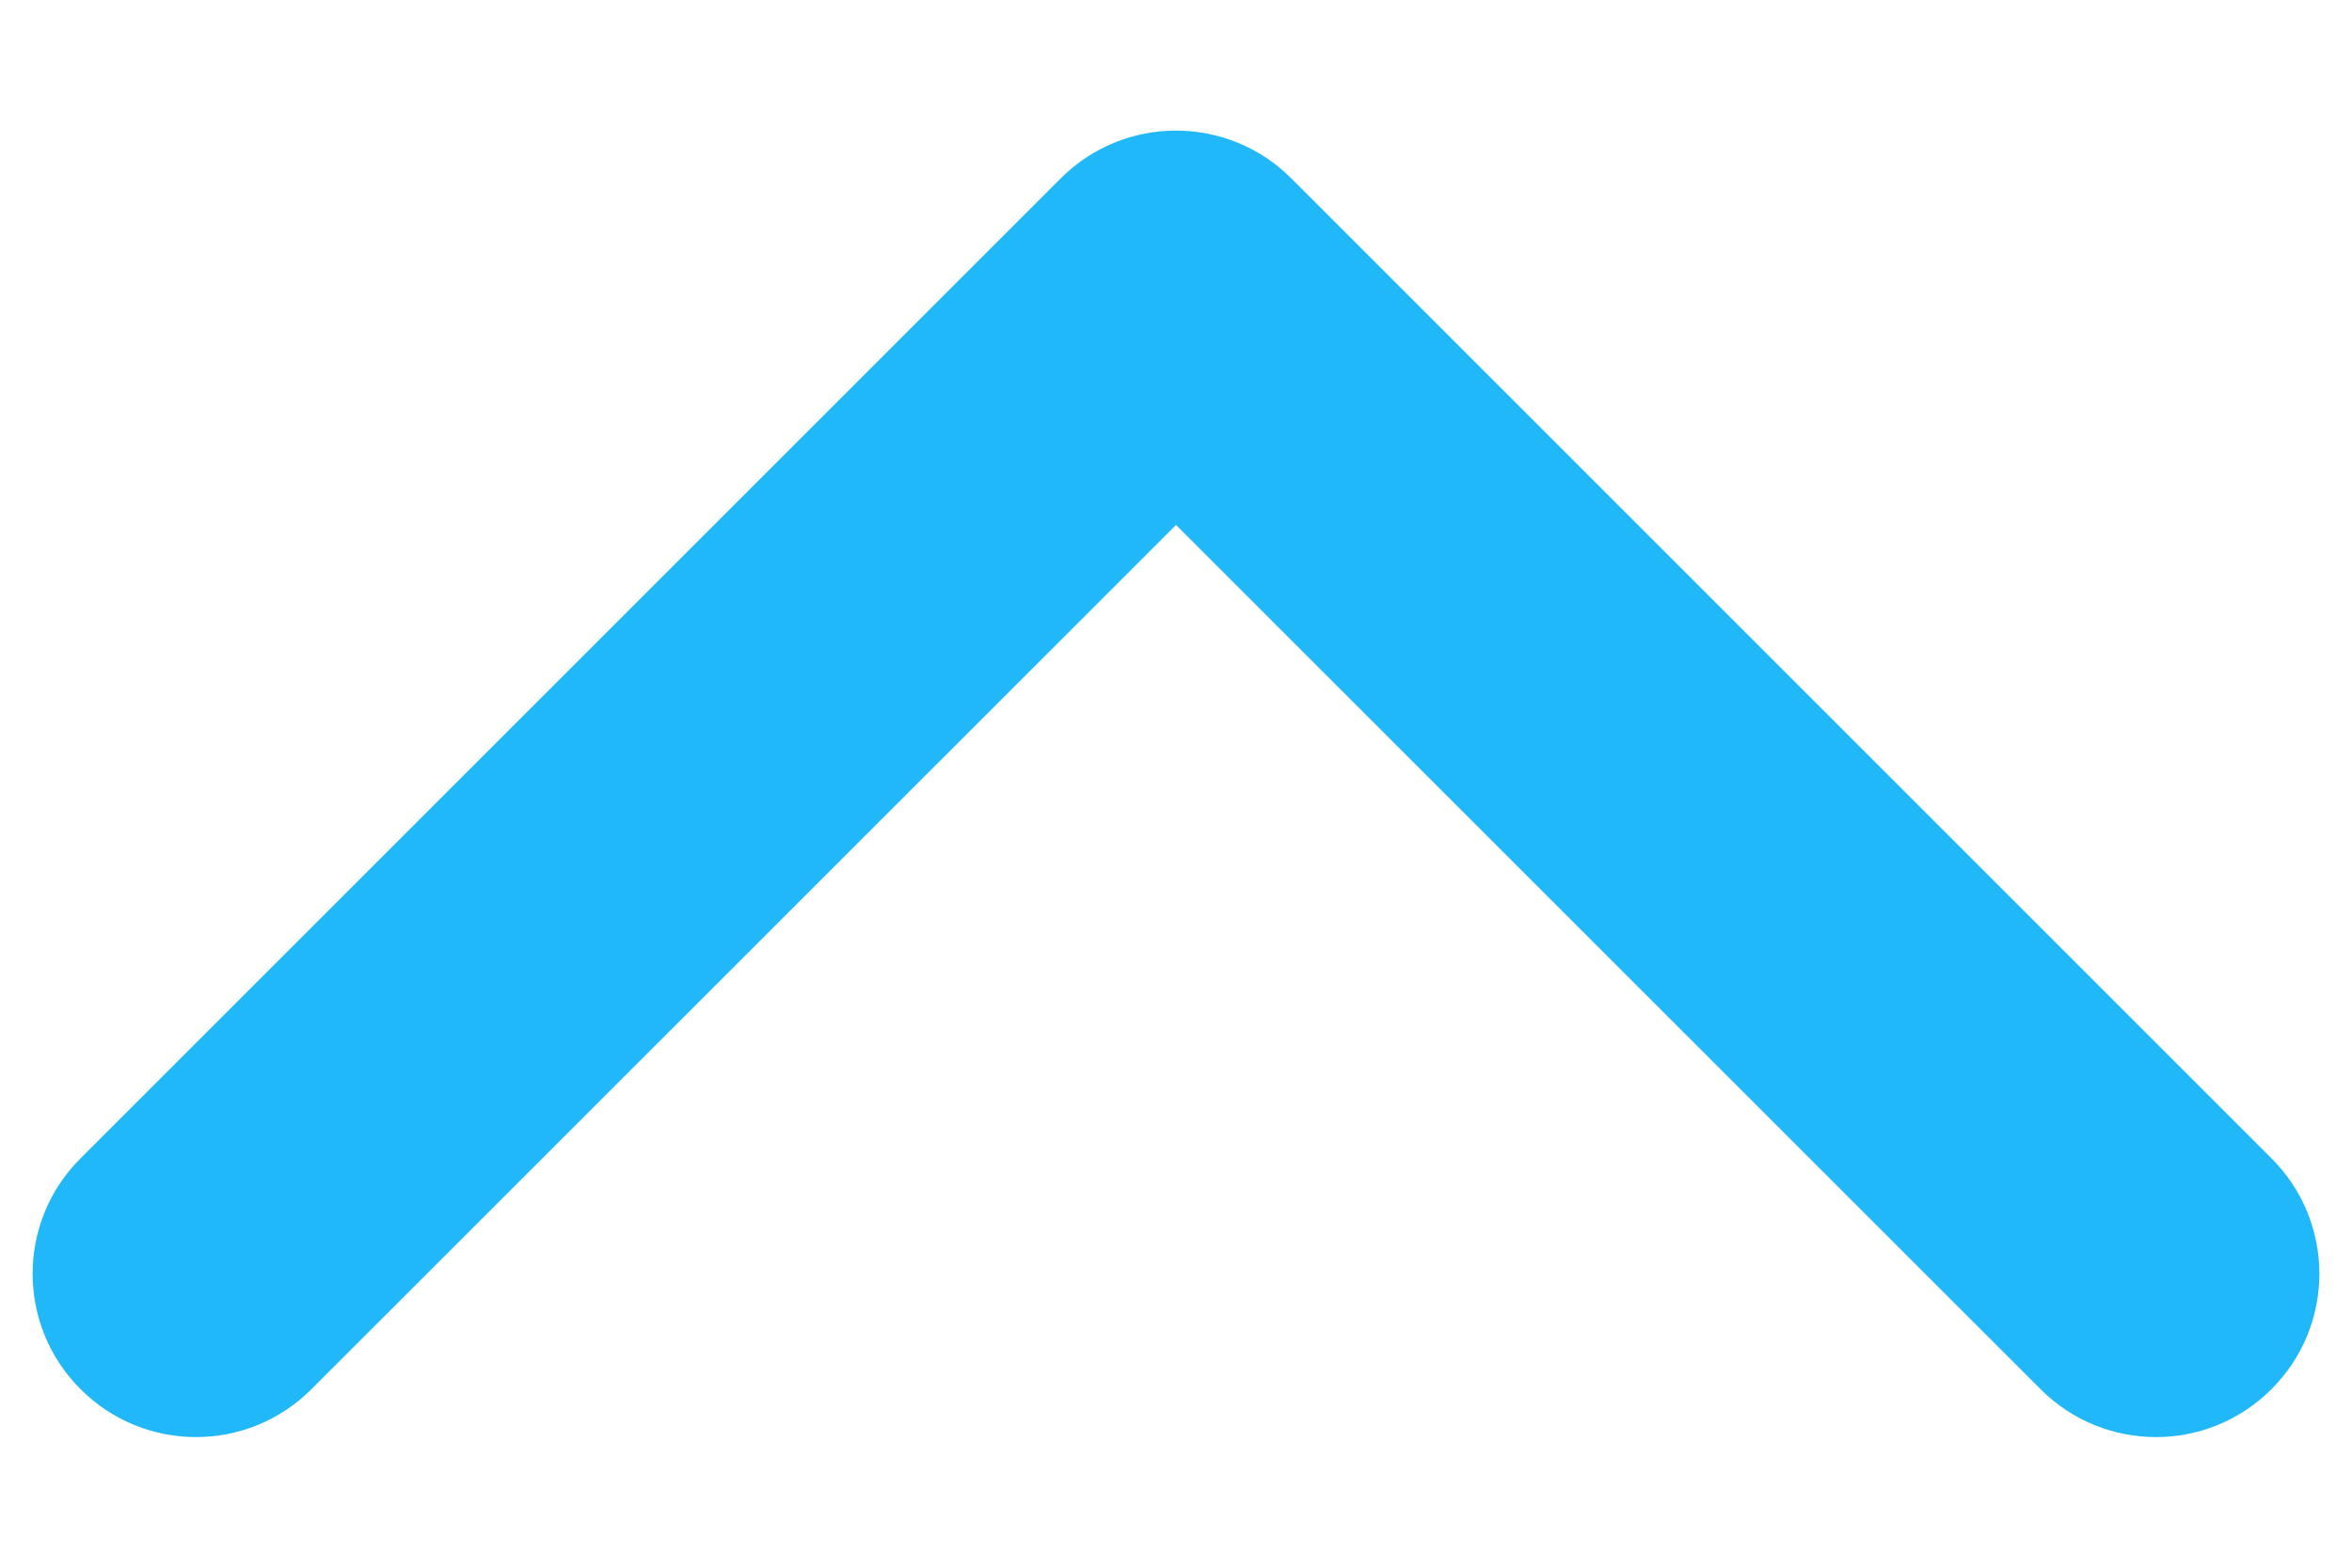
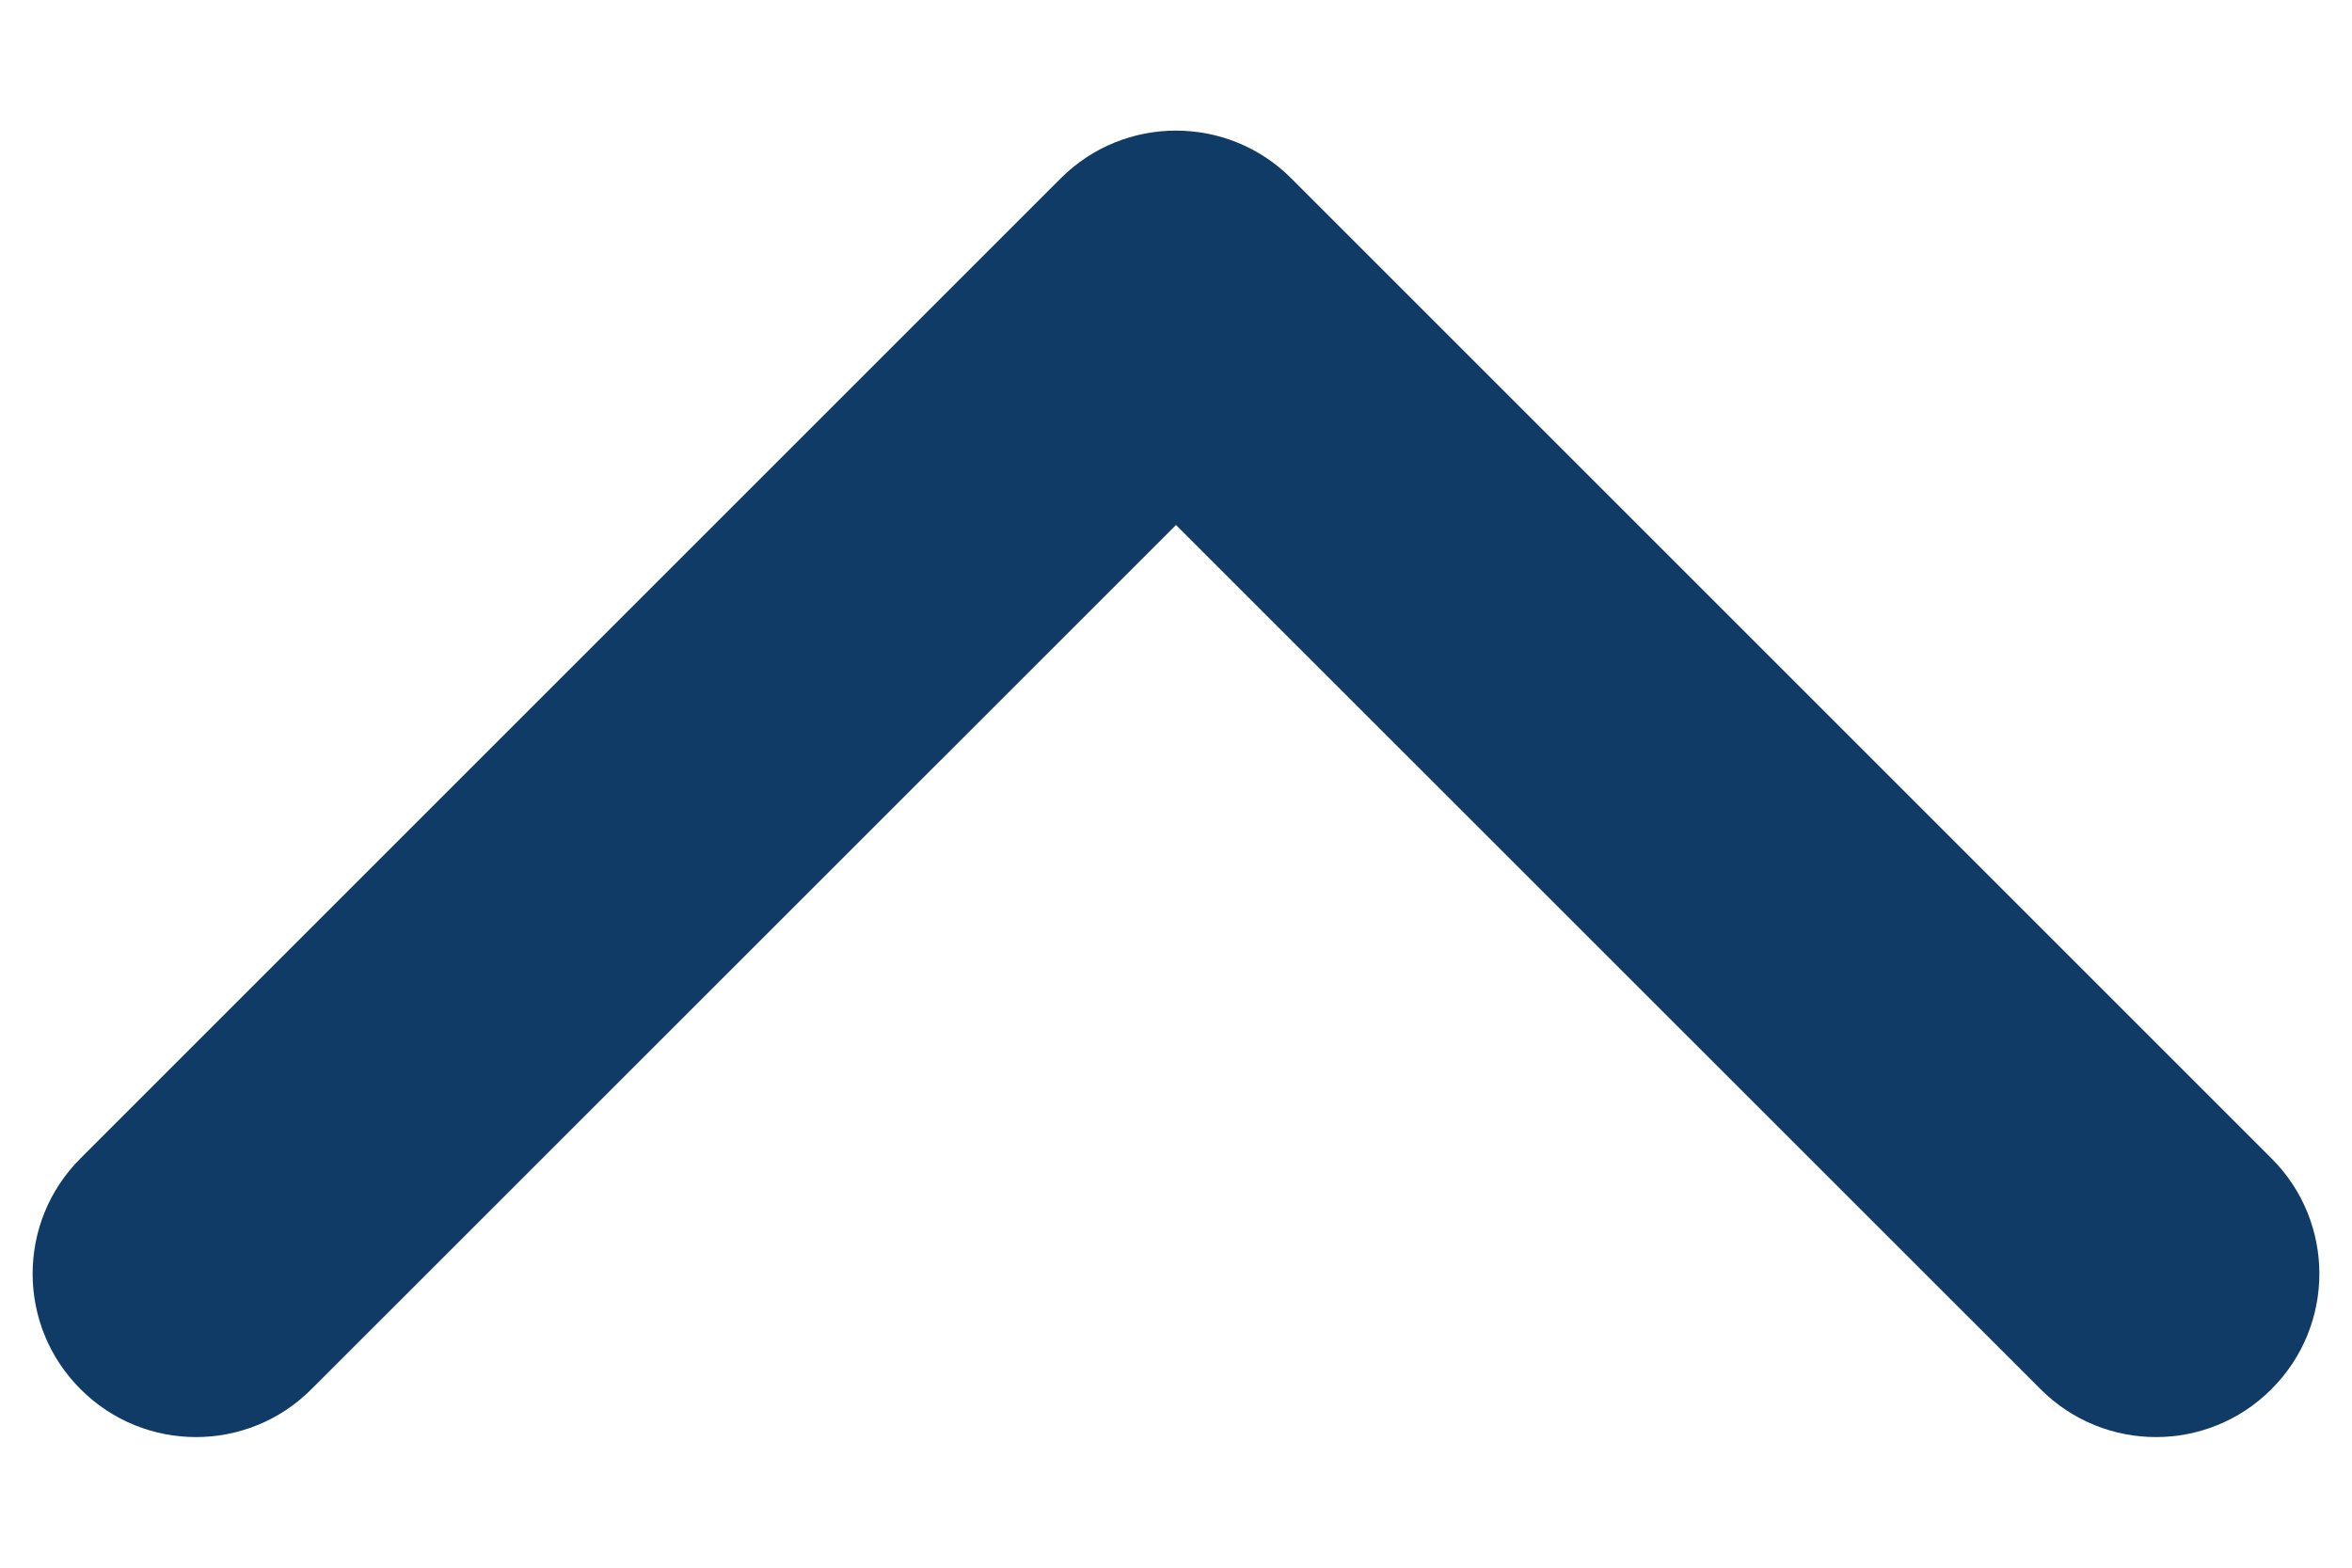
<svg xmlns="http://www.w3.org/2000/svg" width="12" height="8" viewBox="0 0 12 8" fill="none">
-   <path fill-rule="evenodd" clip-rule="evenodd" d="M5.411 0.911C5.736 0.585 6.264 0.585 6.589 0.911L11.589 5.911C11.915 6.236 11.915 6.764 11.589 7.089C11.264 7.415 10.736 7.415 10.411 7.089L6 2.679L1.589 7.089C1.264 7.415 0.736 7.415 0.411 7.089C0.085 6.764 0.085 6.236 0.411 5.911L5.411 0.911Z" fill="#21B8F9" />
+   <path fill-rule="evenodd" clip-rule="evenodd" d="M5.411 0.911C5.736 0.585 6.264 0.585 6.589 0.911L11.589 5.911C11.915 6.236 11.915 6.764 11.589 7.089C11.264 7.415 10.736 7.415 10.411 7.089L6 2.679L1.589 7.089C1.264 7.415 0.736 7.415 0.411 7.089C0.085 6.764 0.085 6.236 0.411 5.911L5.411 0.911Z" fill="#103B66" />
</svg>
